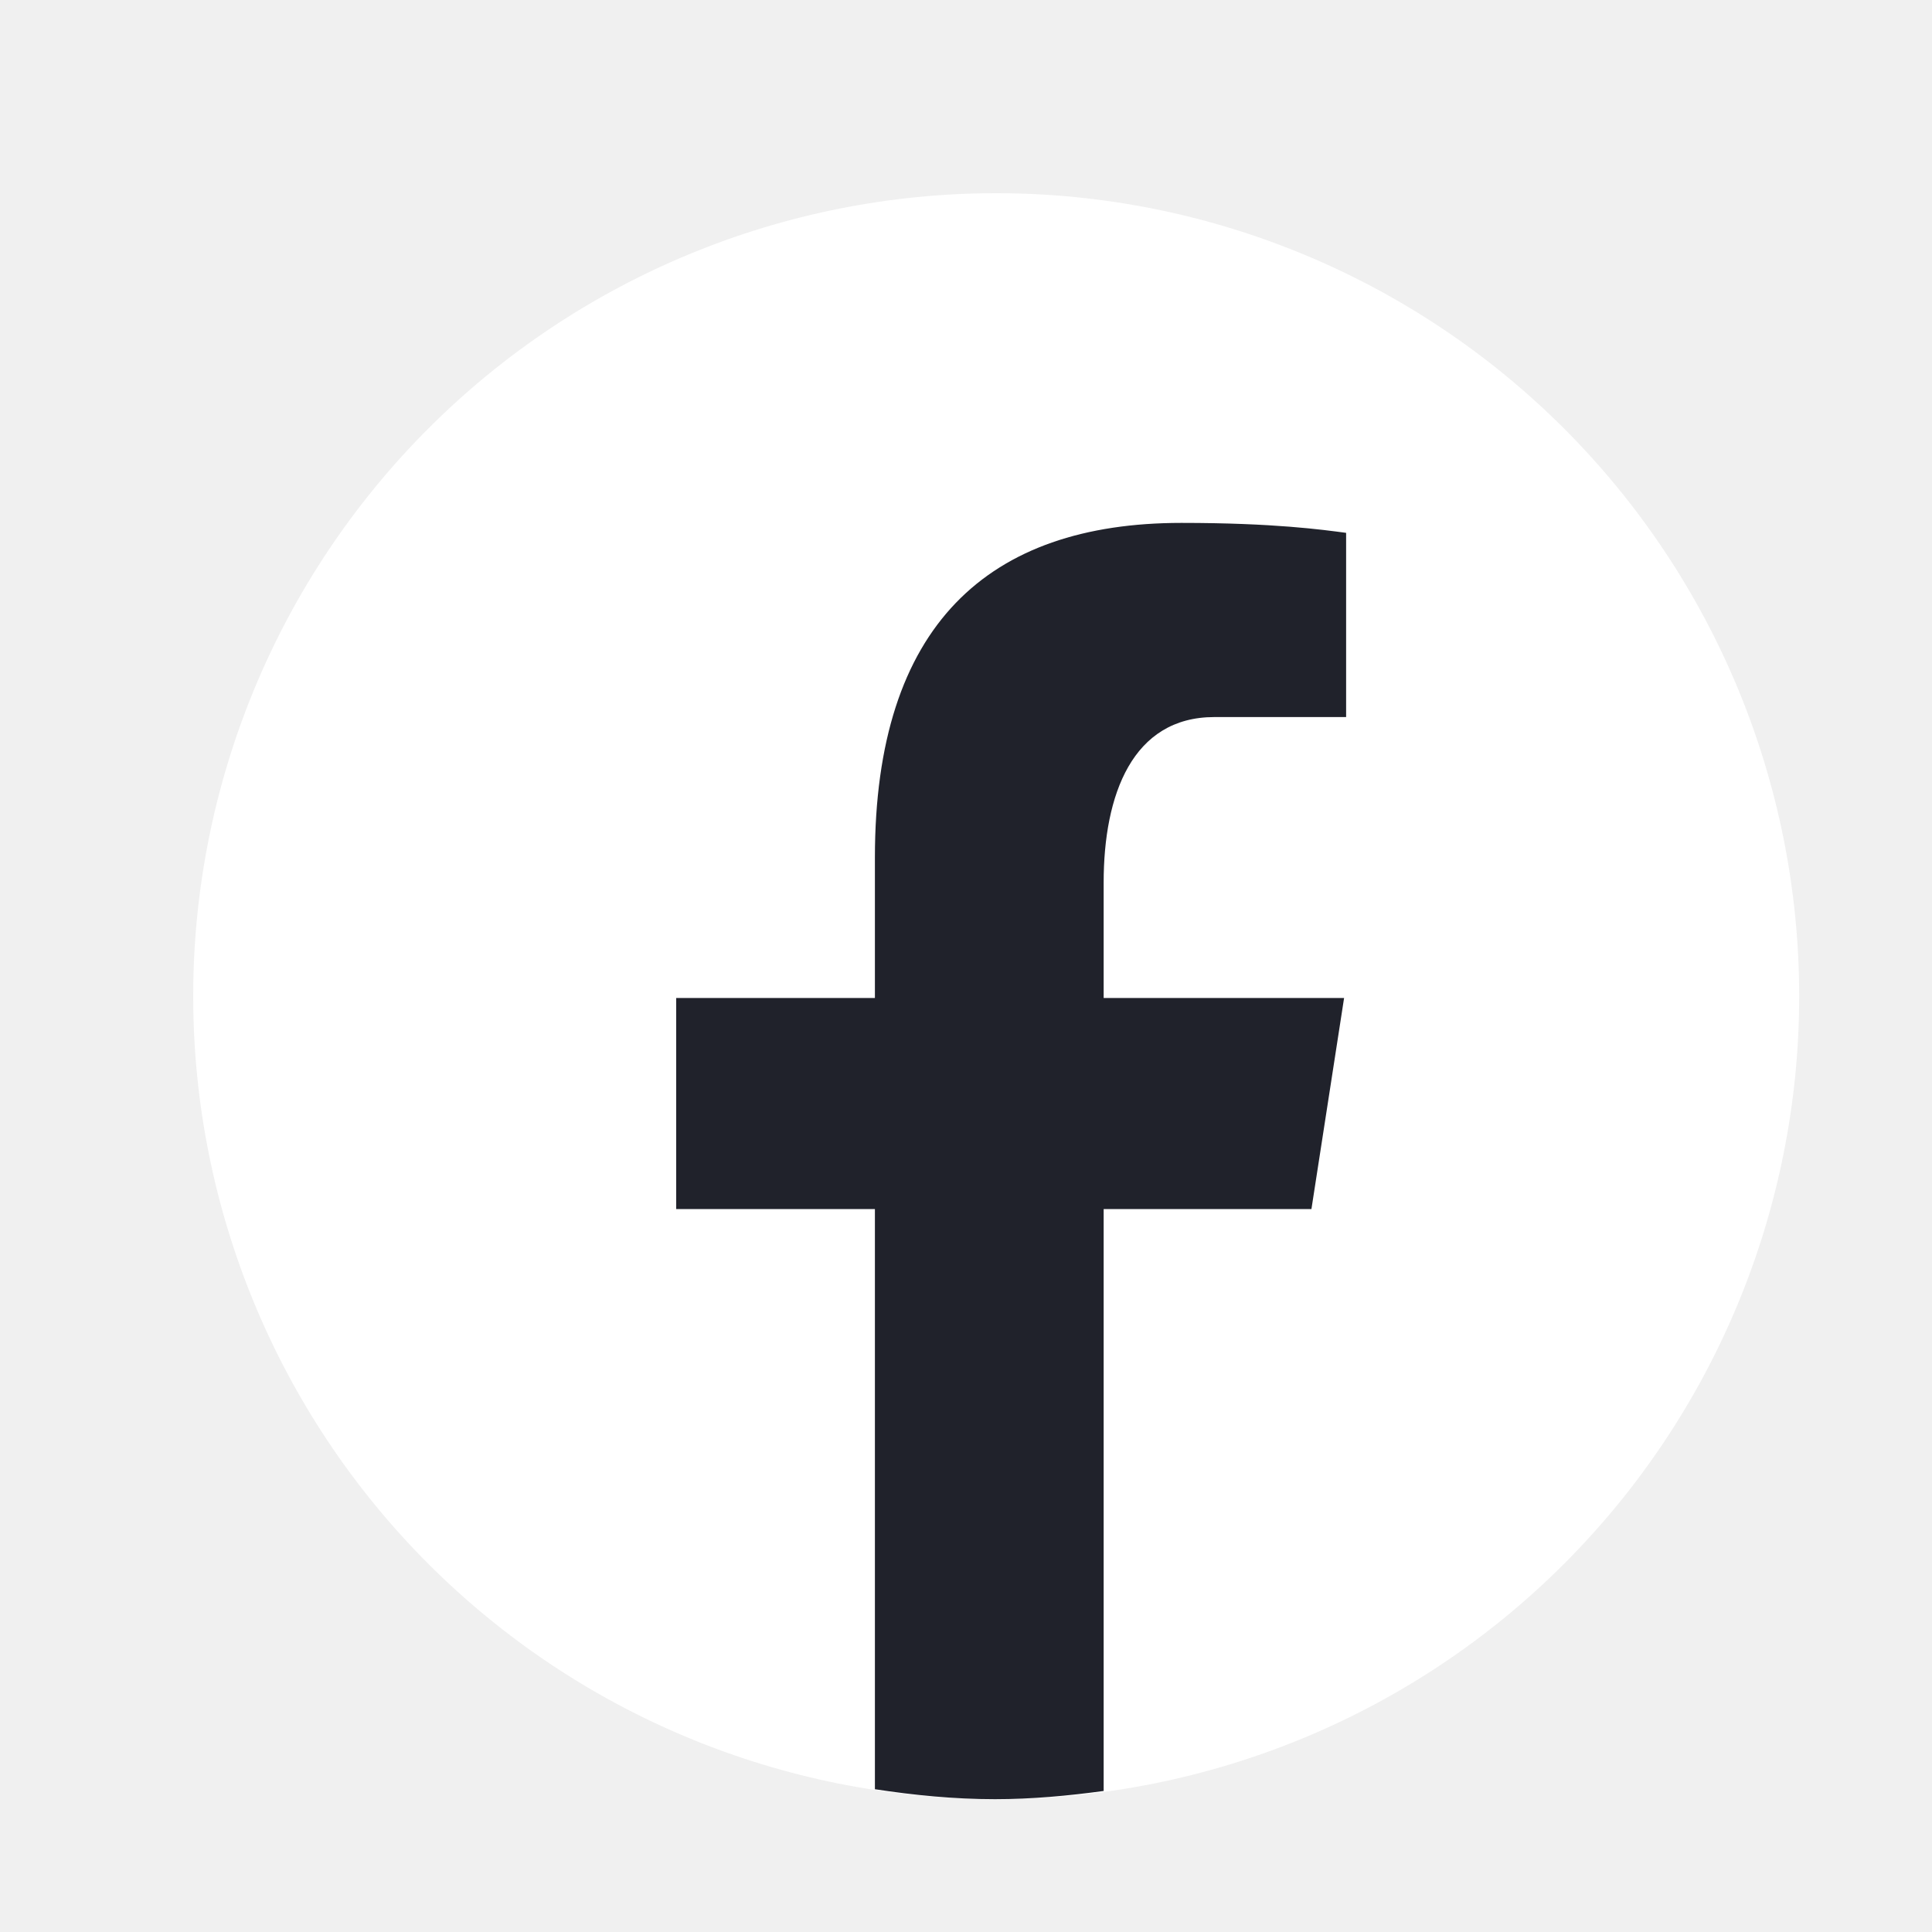
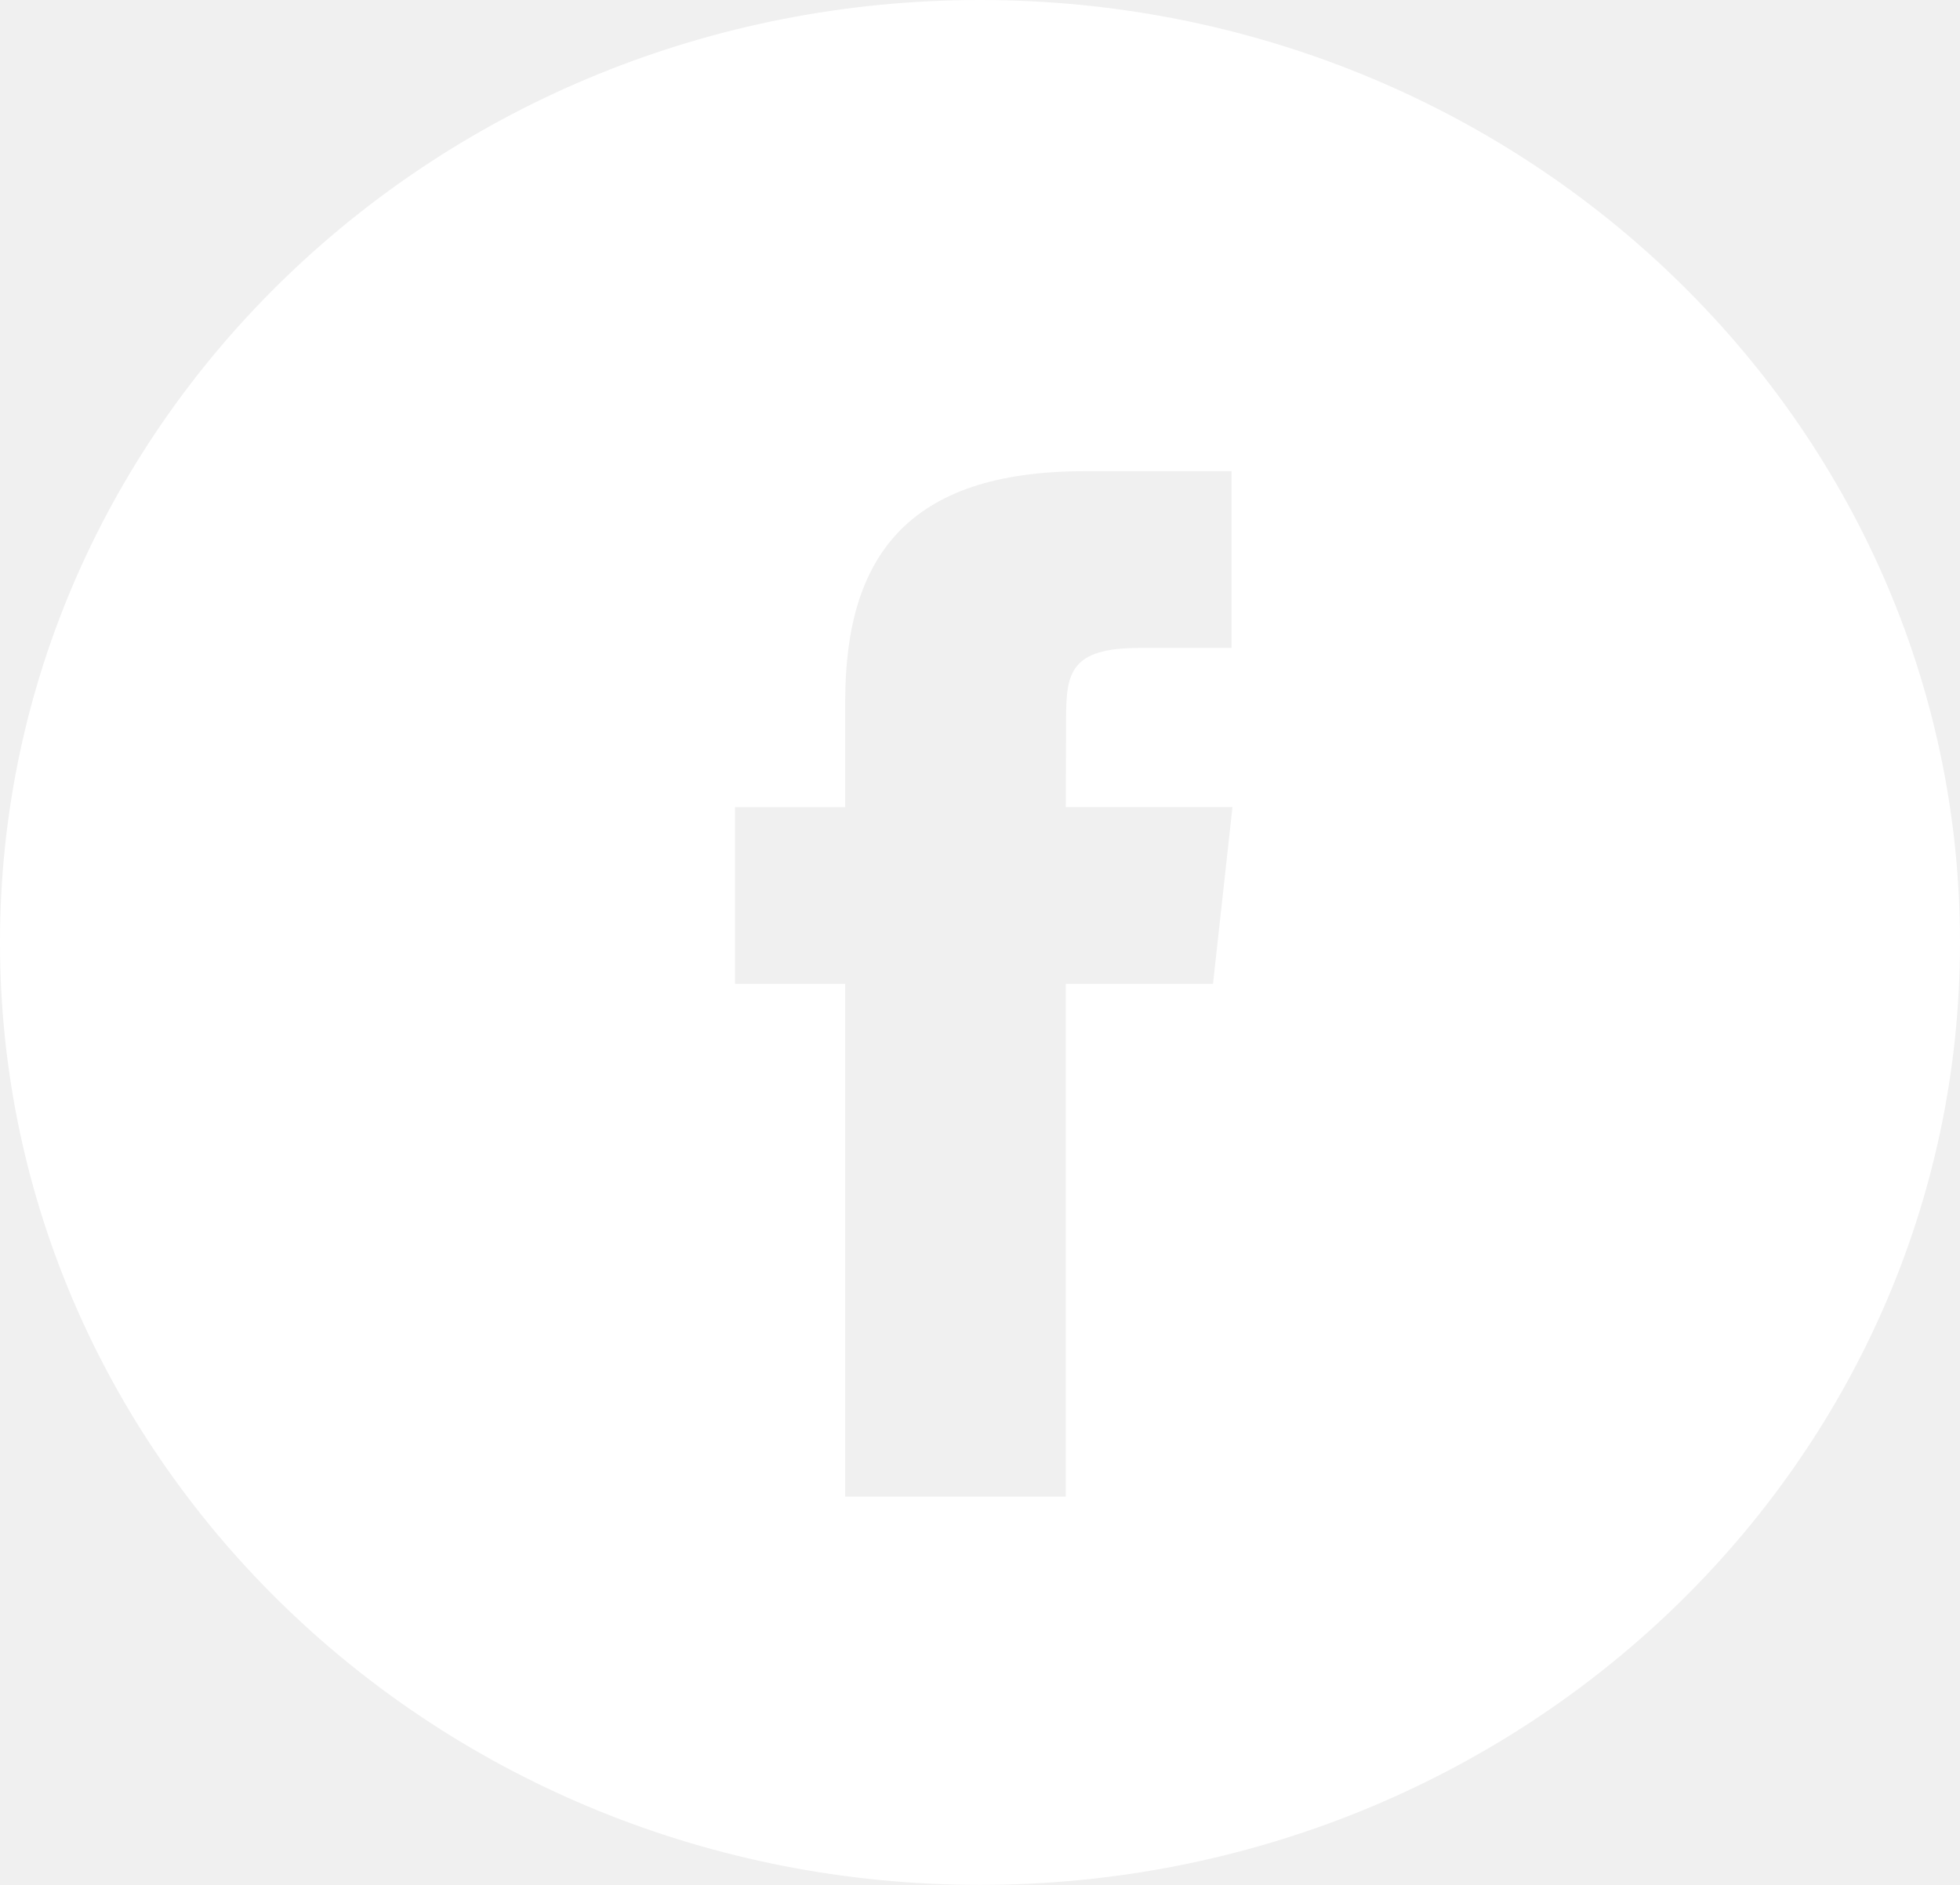
- <svg xmlns="http://www.w3.org/2000/svg" width="20" height="20" viewBox="0 0 20 20" fill="none">
-   <path d="M10.312 2C8.108 2 5.994 2.876 4.435 4.435C2.876 5.994 2 8.108 2 10.312C2 12.517 2.876 14.631 4.435 16.19C5.994 17.749 8.108 18.625 10.312 18.625C12.517 18.625 14.631 17.749 16.19 16.19C17.749 14.631 18.625 12.517 18.625 10.312C18.625 8.108 17.749 5.994 16.19 4.435C14.631 2.876 12.517 2 10.312 2Z" fill="white" />
-   <path d="M11.425 12.516H13.576L13.914 10.331H11.425V9.136C11.425 8.228 11.722 7.423 12.571 7.423H13.935V5.516C13.695 5.484 13.188 5.413 12.23 5.413C10.23 5.413 9.057 6.47 9.057 8.877V10.331H7V12.516H9.057V18.522C9.464 18.584 9.877 18.625 10.3 18.625C10.683 18.625 11.056 18.59 11.425 18.54V12.516Z" fill="#20222B" />
+ <svg xmlns="http://www.w3.org/2000/svg" width="26" height="25" viewBox="0 0 26 25" fill="none">
+   <path fill-rule="evenodd" clip-rule="evenodd" d="M13 0C5.82 0 0 5.596 0 12.5C0 19.404 5.82 25 13 25C20.18 25 26 19.404 26 12.5C26 5.596 20.18 0 13 0ZM14.138 13.049V19.85H11.212V13.049H9.75V10.706H11.212V9.299C11.212 7.387 12.038 6.25 14.383 6.25H16.336V8.594H15.115C14.202 8.594 14.142 8.921 14.142 9.532L14.138 10.705H16.349L16.091 13.049H14.138Z" fill="white" />
</svg>
